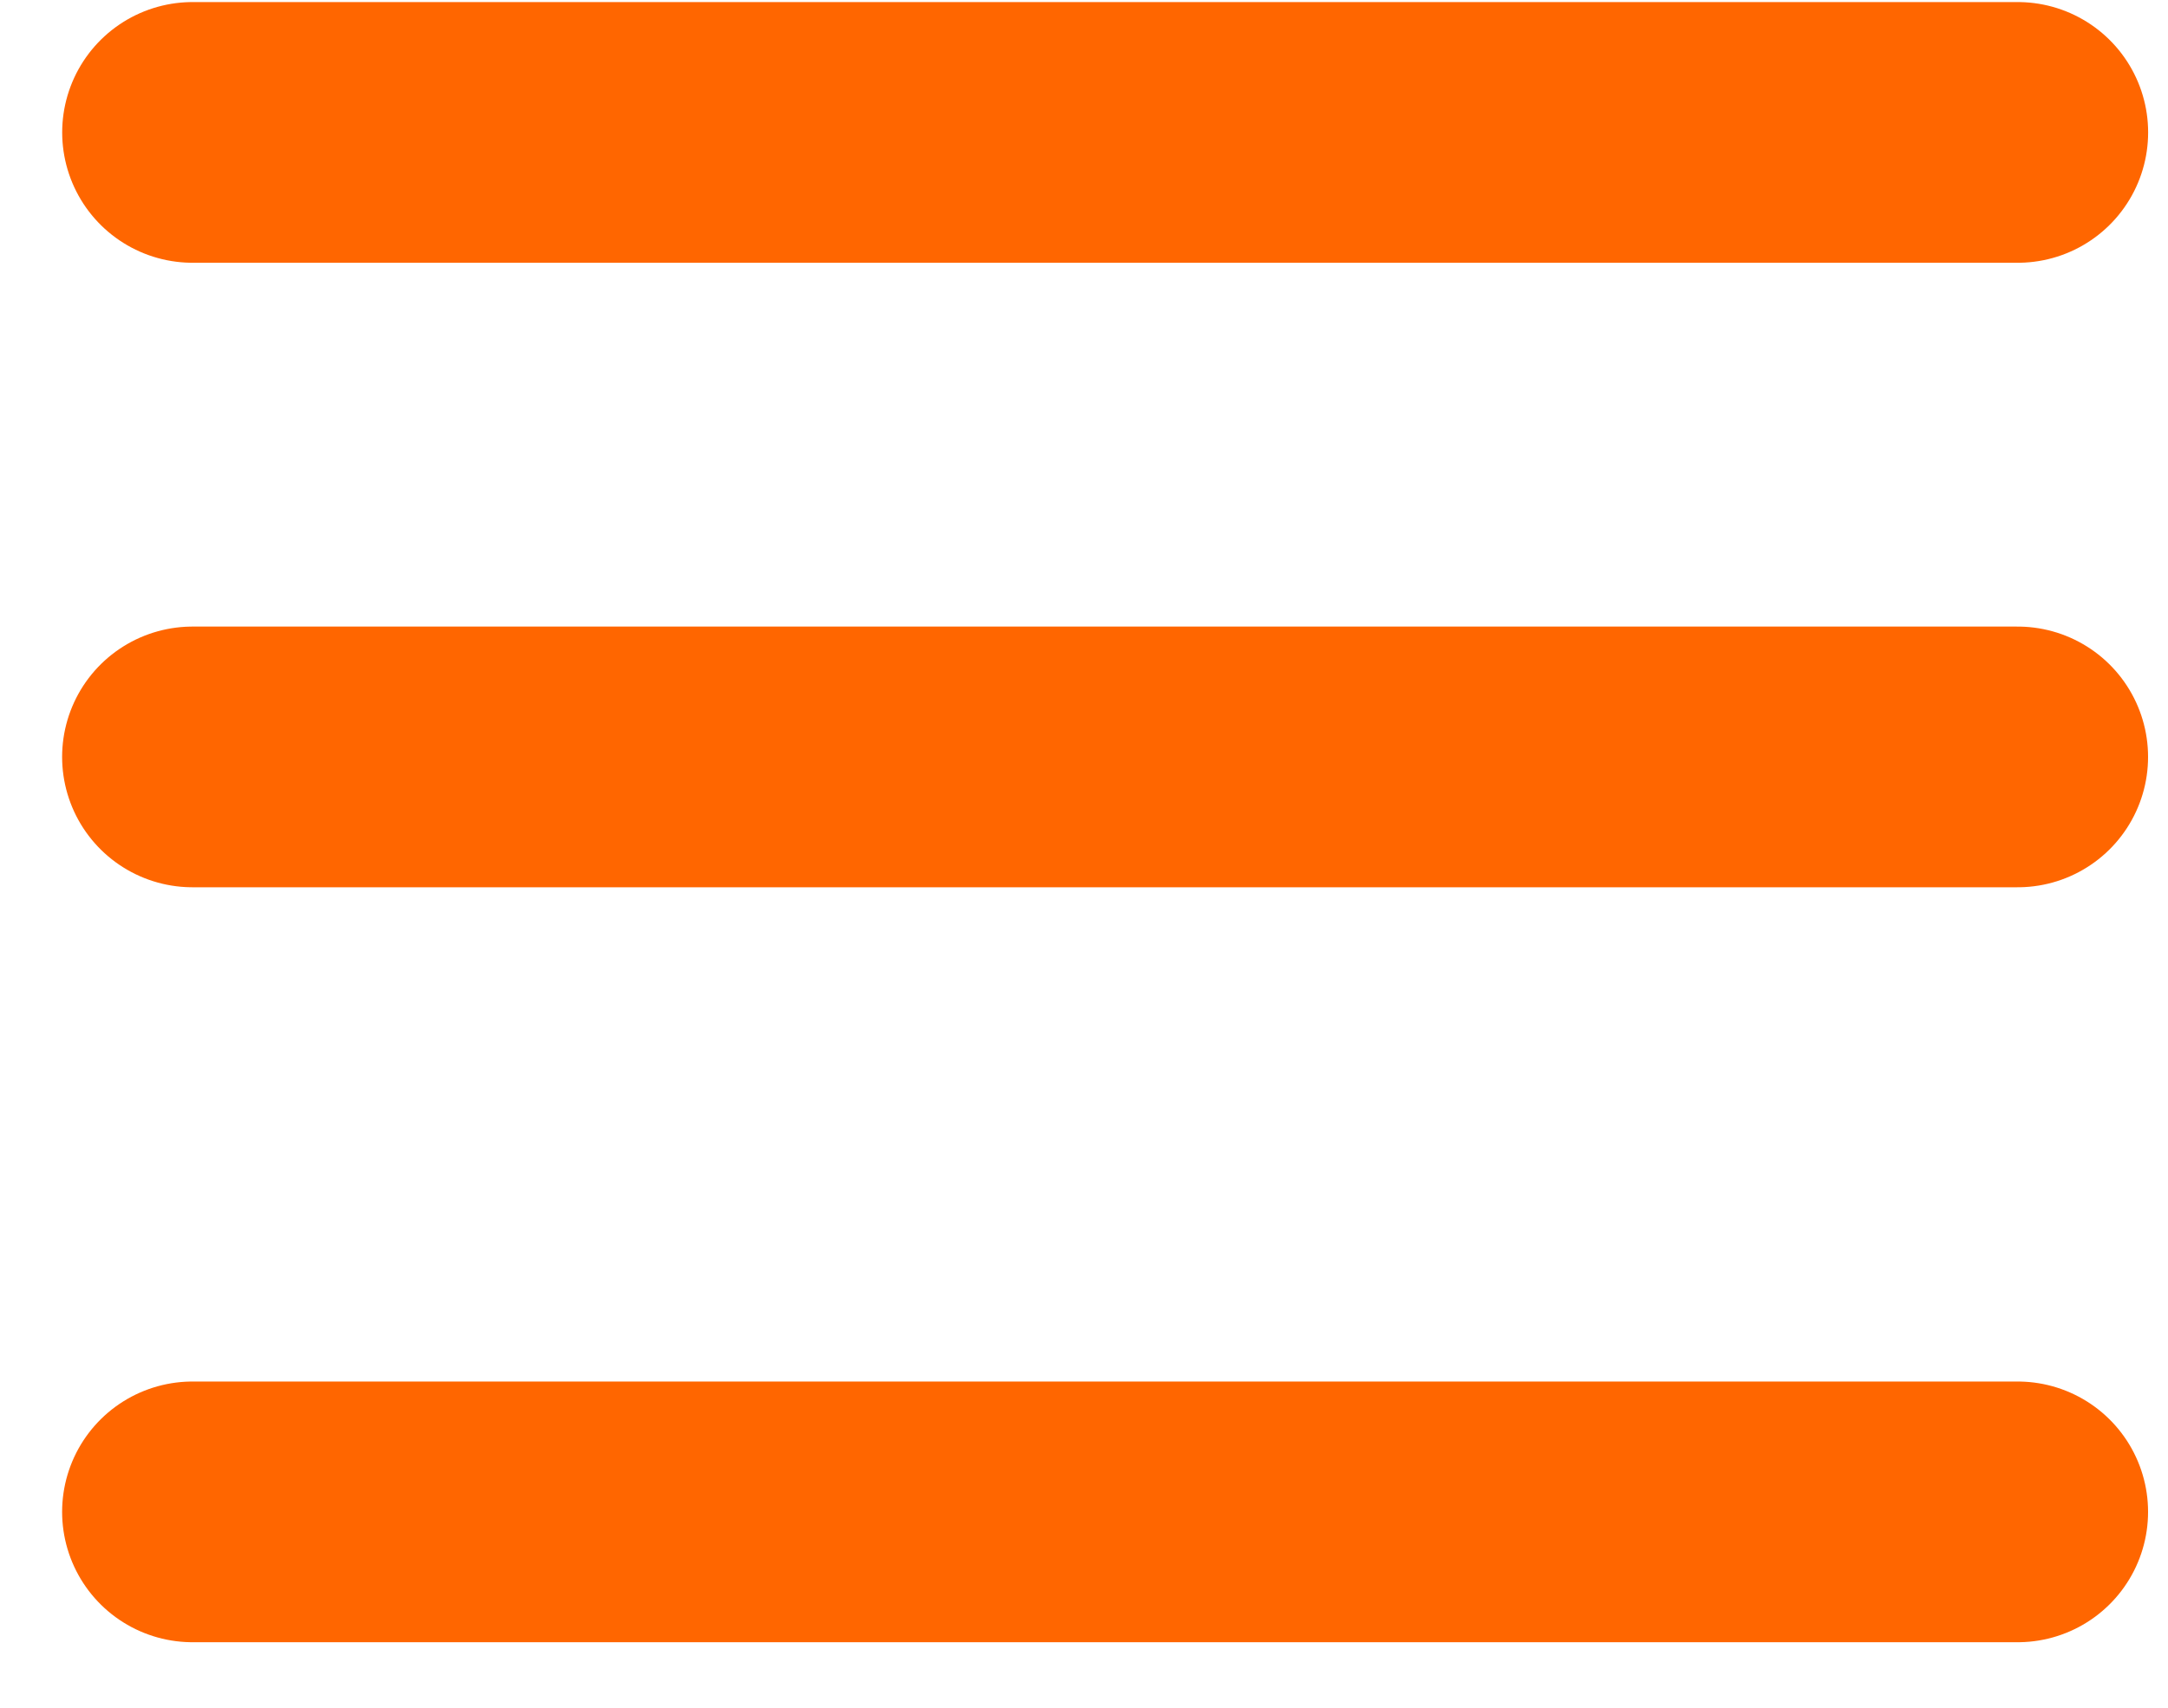
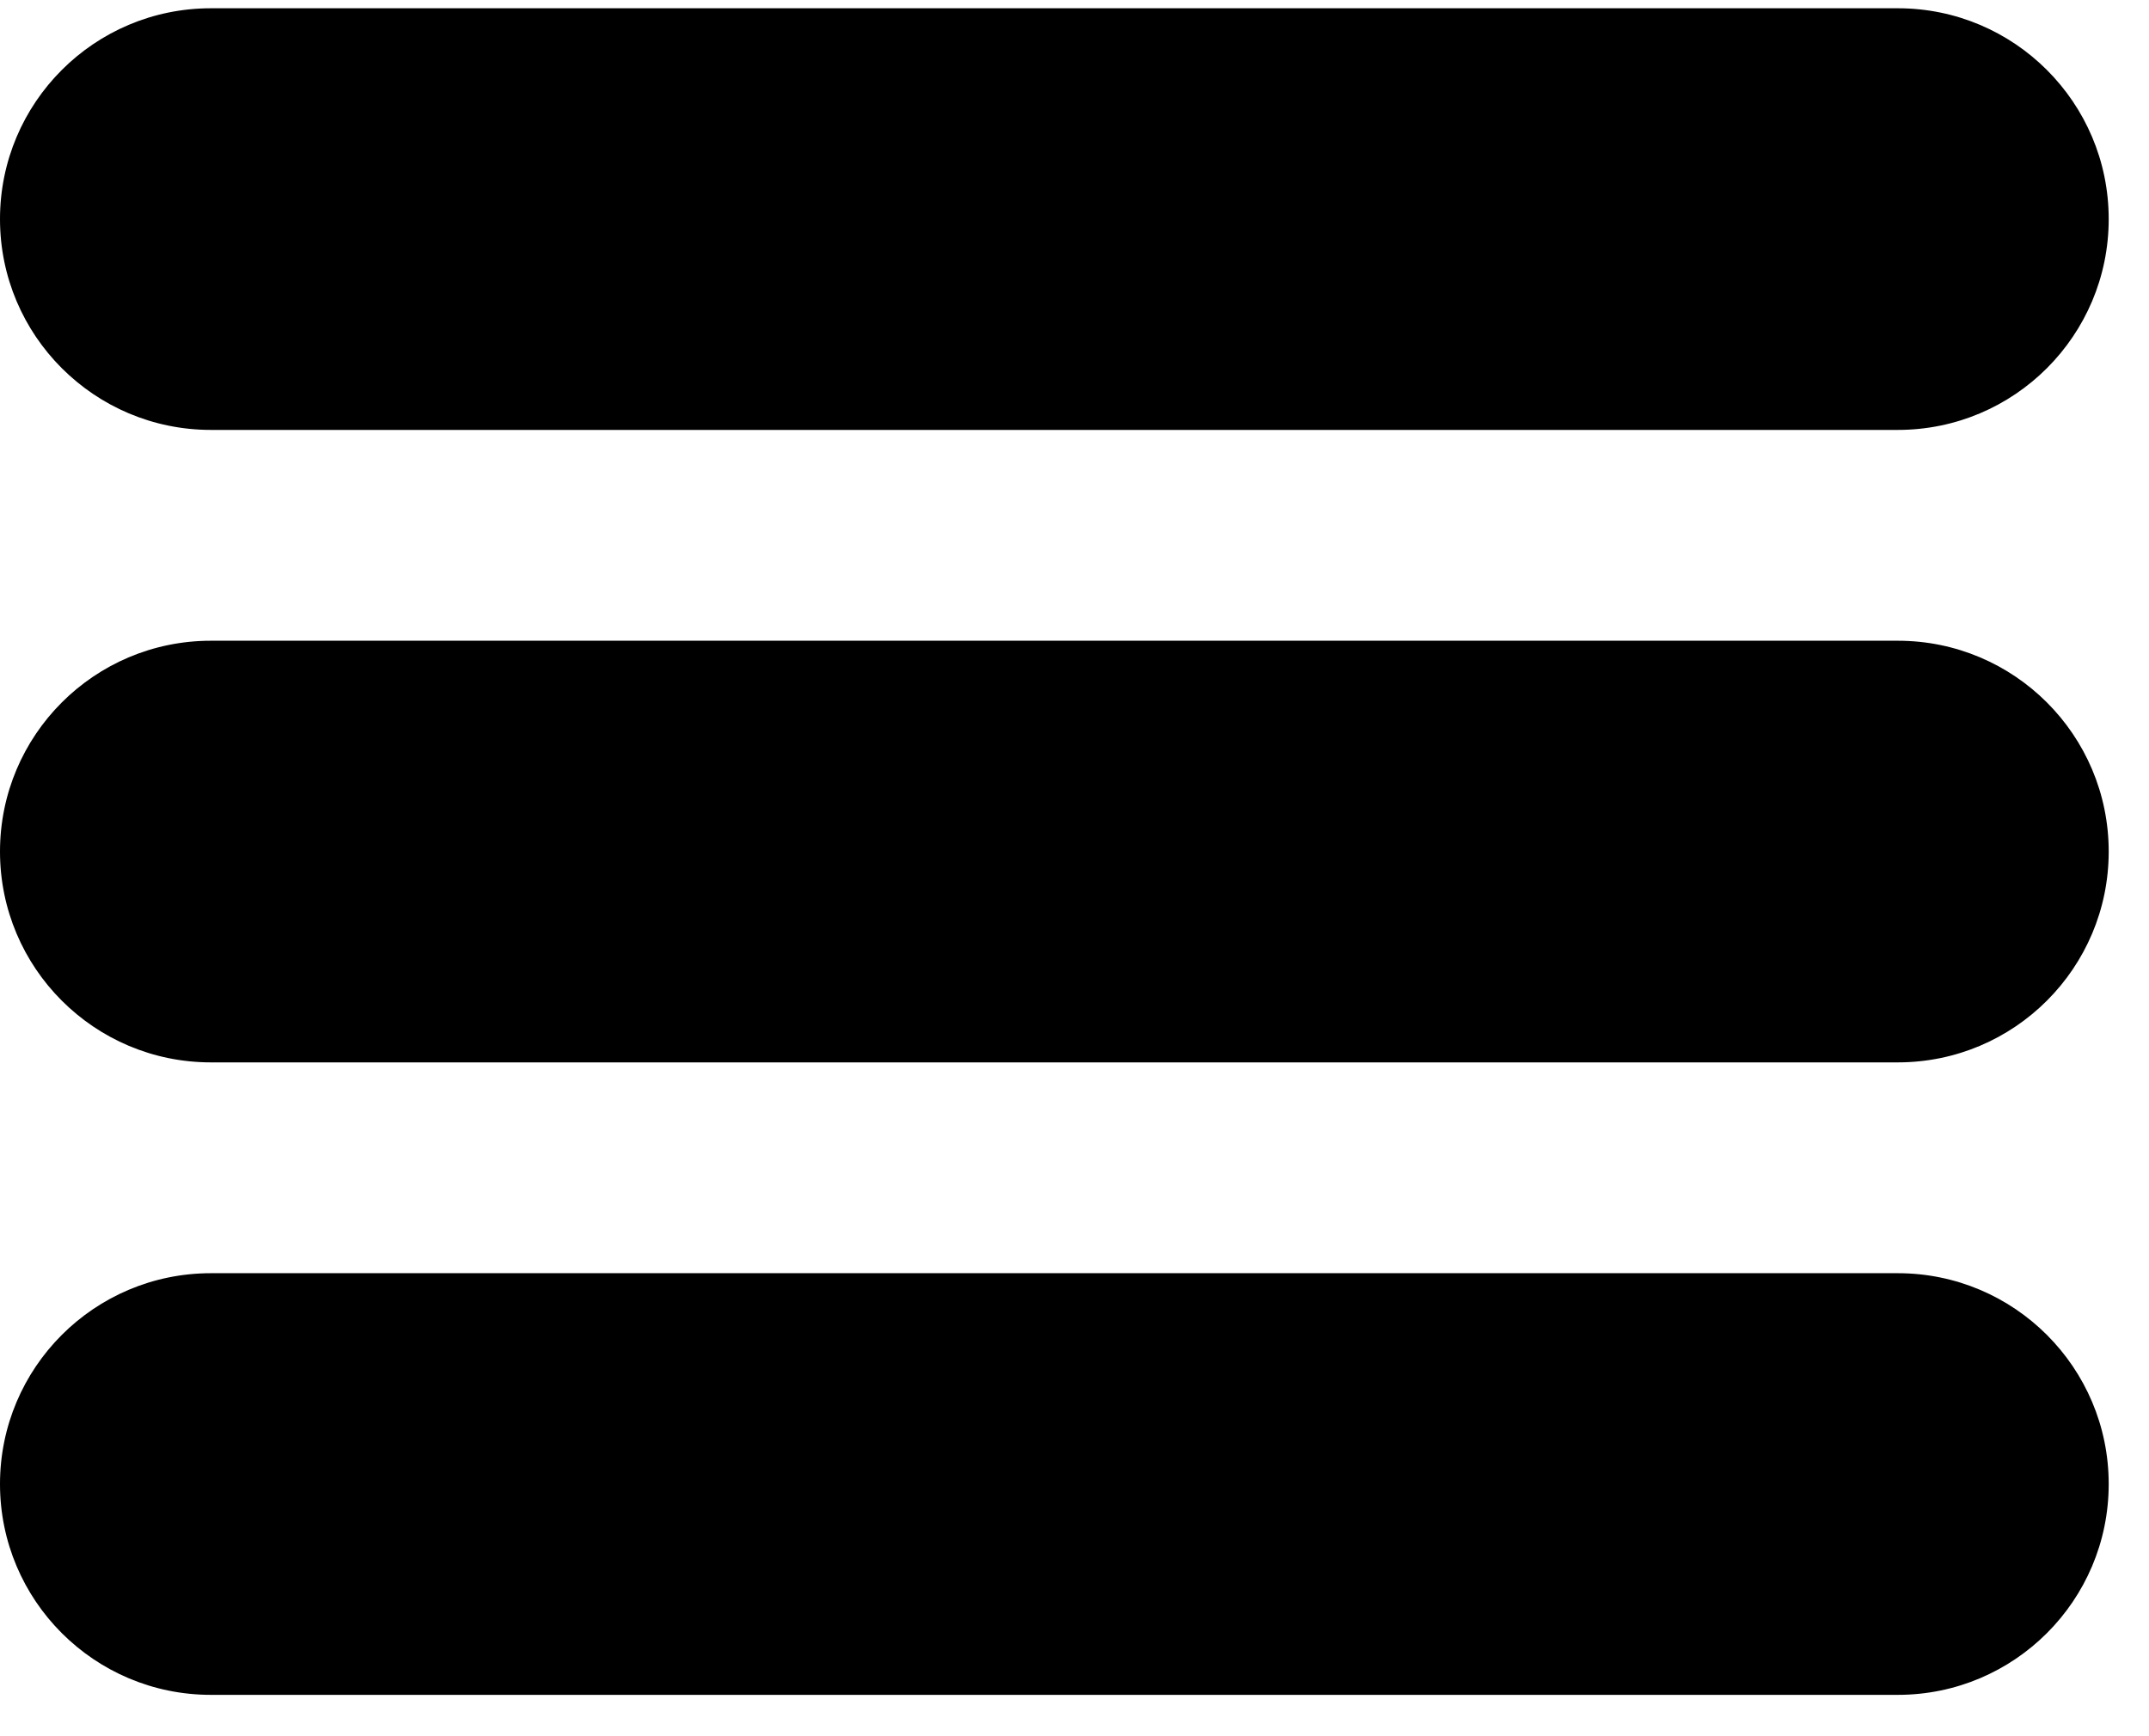
- <svg xmlns="http://www.w3.org/2000/svg" width="33" height="26" viewBox="0 0 33 26" fill="none">
-   <line x1="2.931" y1="2.016" x2="30.713" y2="2.016" stroke="#FF6600" stroke-width="3.969" stroke-linecap="round" />
-   <line x1="2.93" y1="11.524" x2="30.712" y2="11.524" stroke="#FF6600" stroke-width="3.969" stroke-linecap="round" />
-   <path d="M2.93 23.018L30.712 23.018" stroke="#FF6600" stroke-width="3.969" stroke-linecap="round" />
+ <svg xmlns="http://www.w3.org/2000/svg" width="26" height="21" viewBox="0 0 40 32" fill="none">
+   <rect width="39.25" height="7.85" rx="3.925" fill="black" />
+   <rect y="11.775" width="39.25" height="7.85" rx="3.925" fill="black" />
+   <rect y="23.55" width="39.25" height="7.85" rx="3.925" fill="black" />
</svg>
